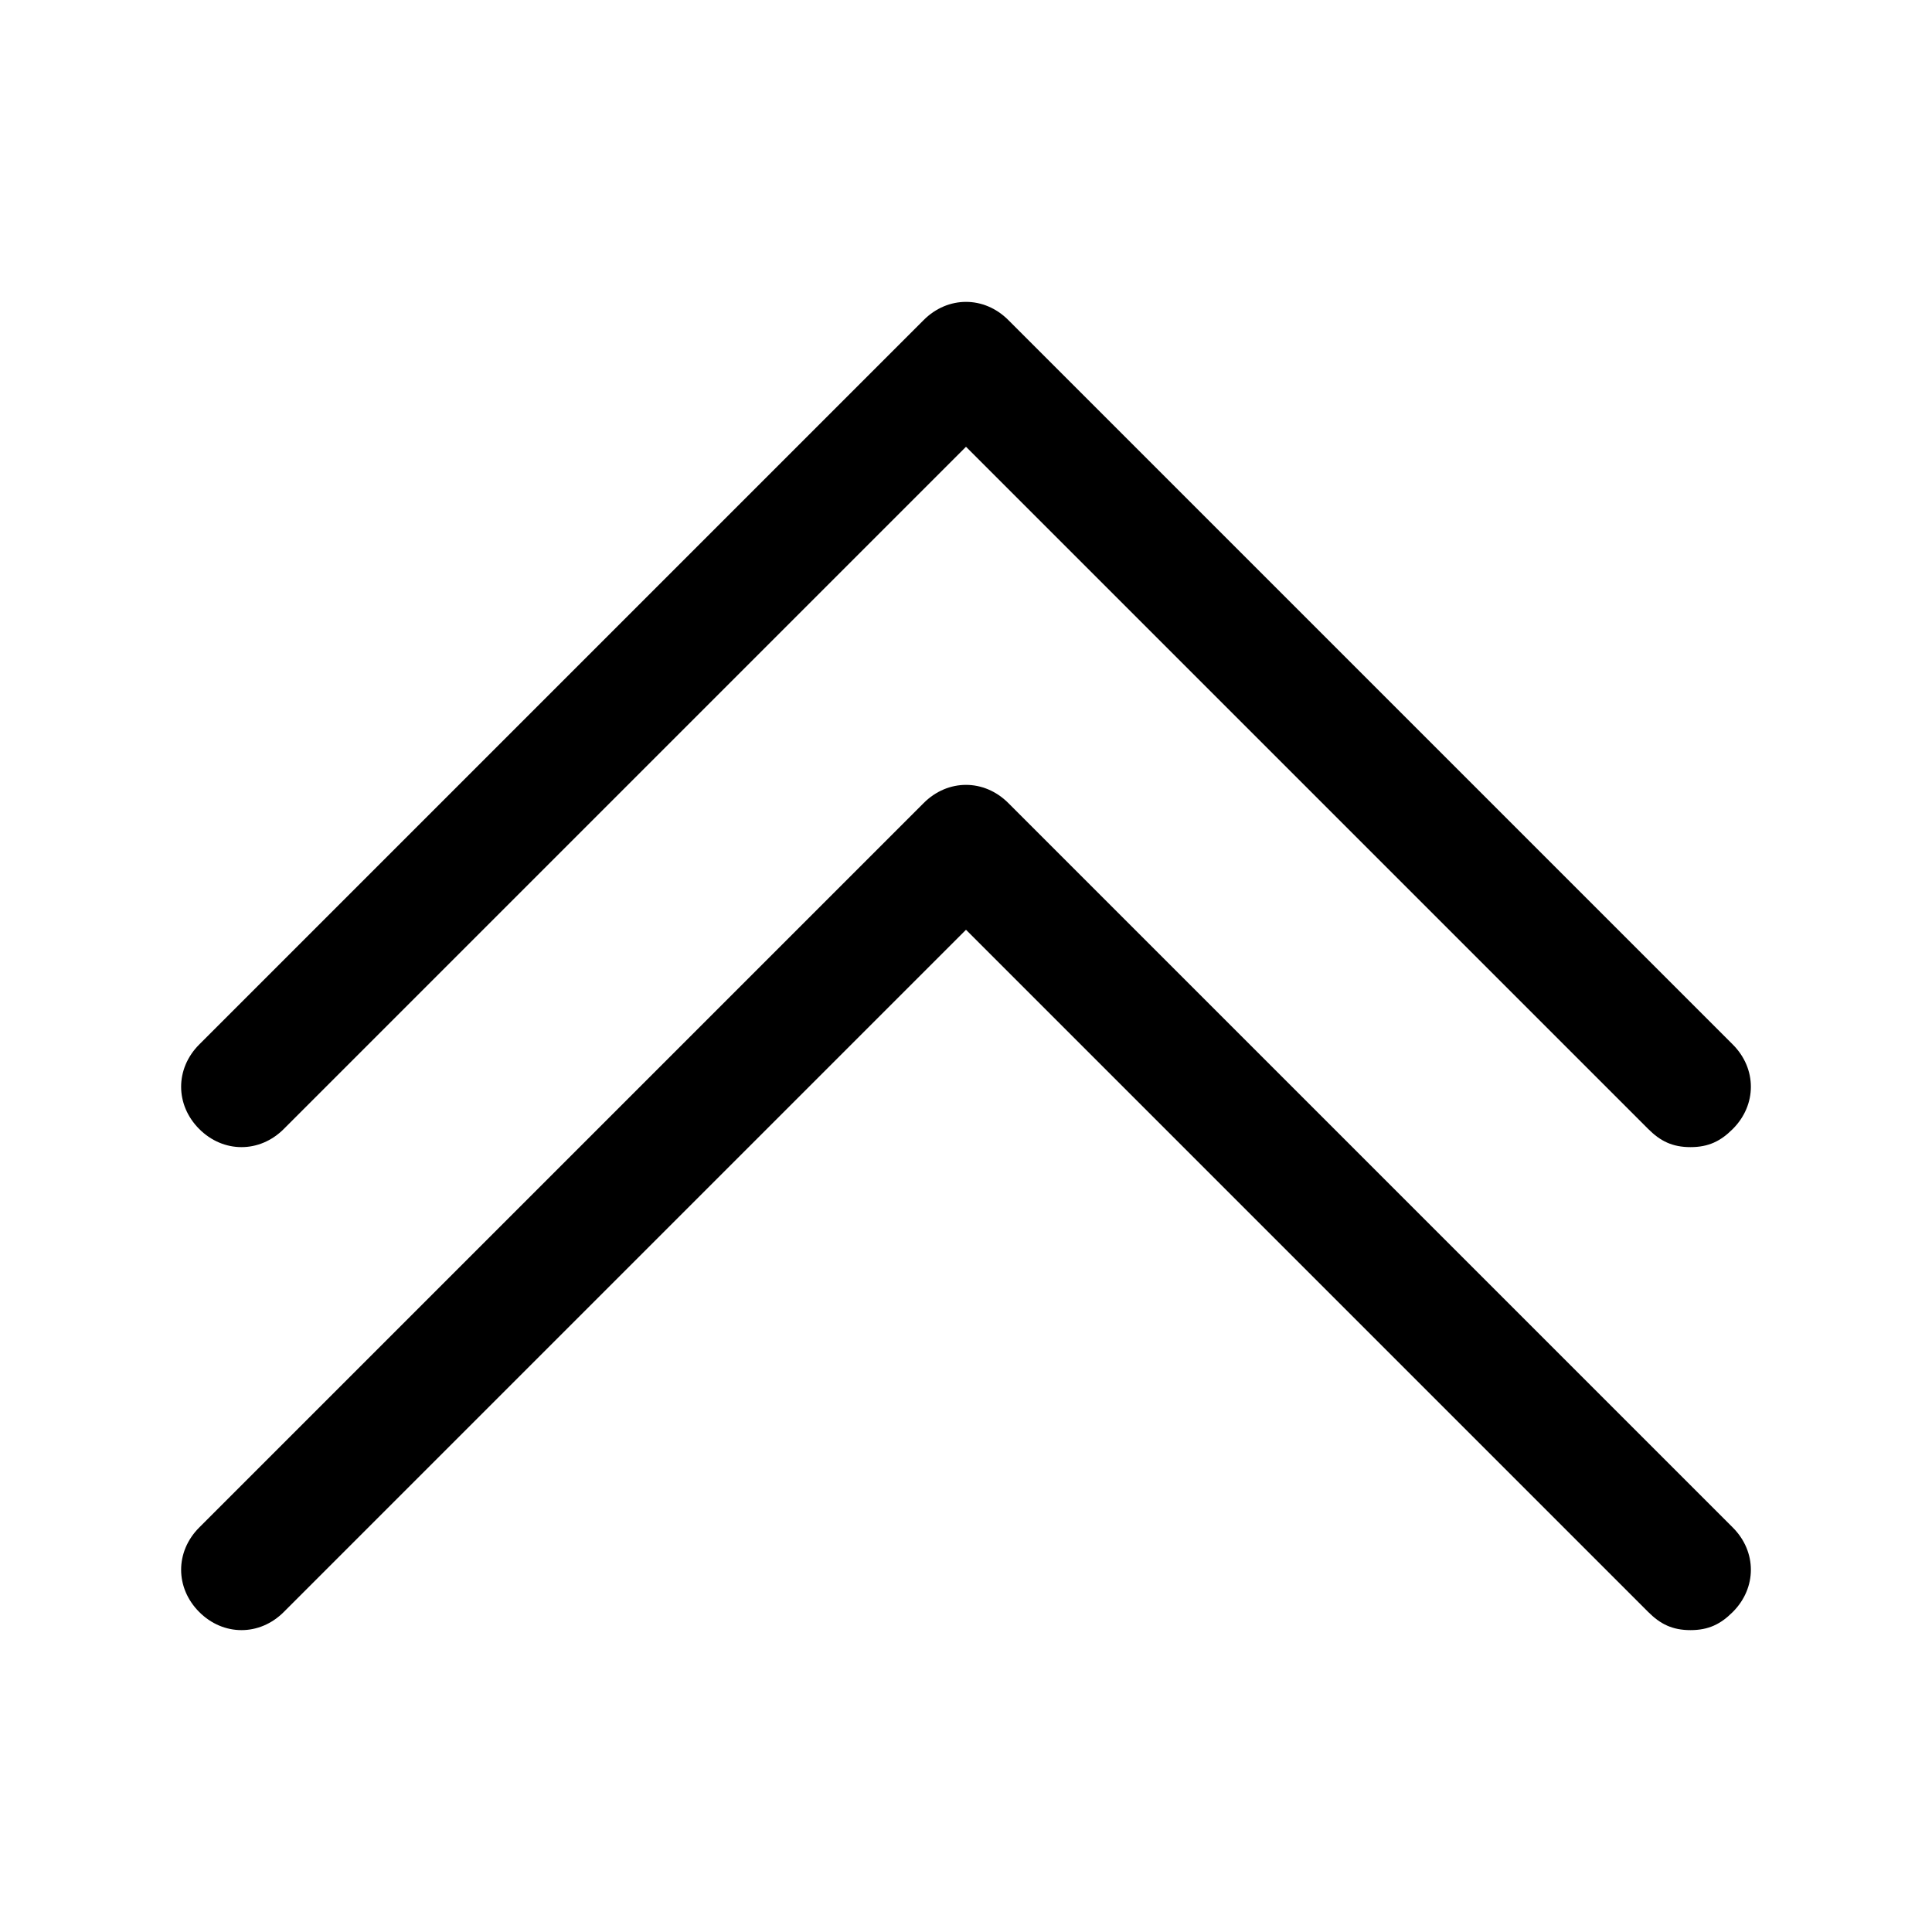
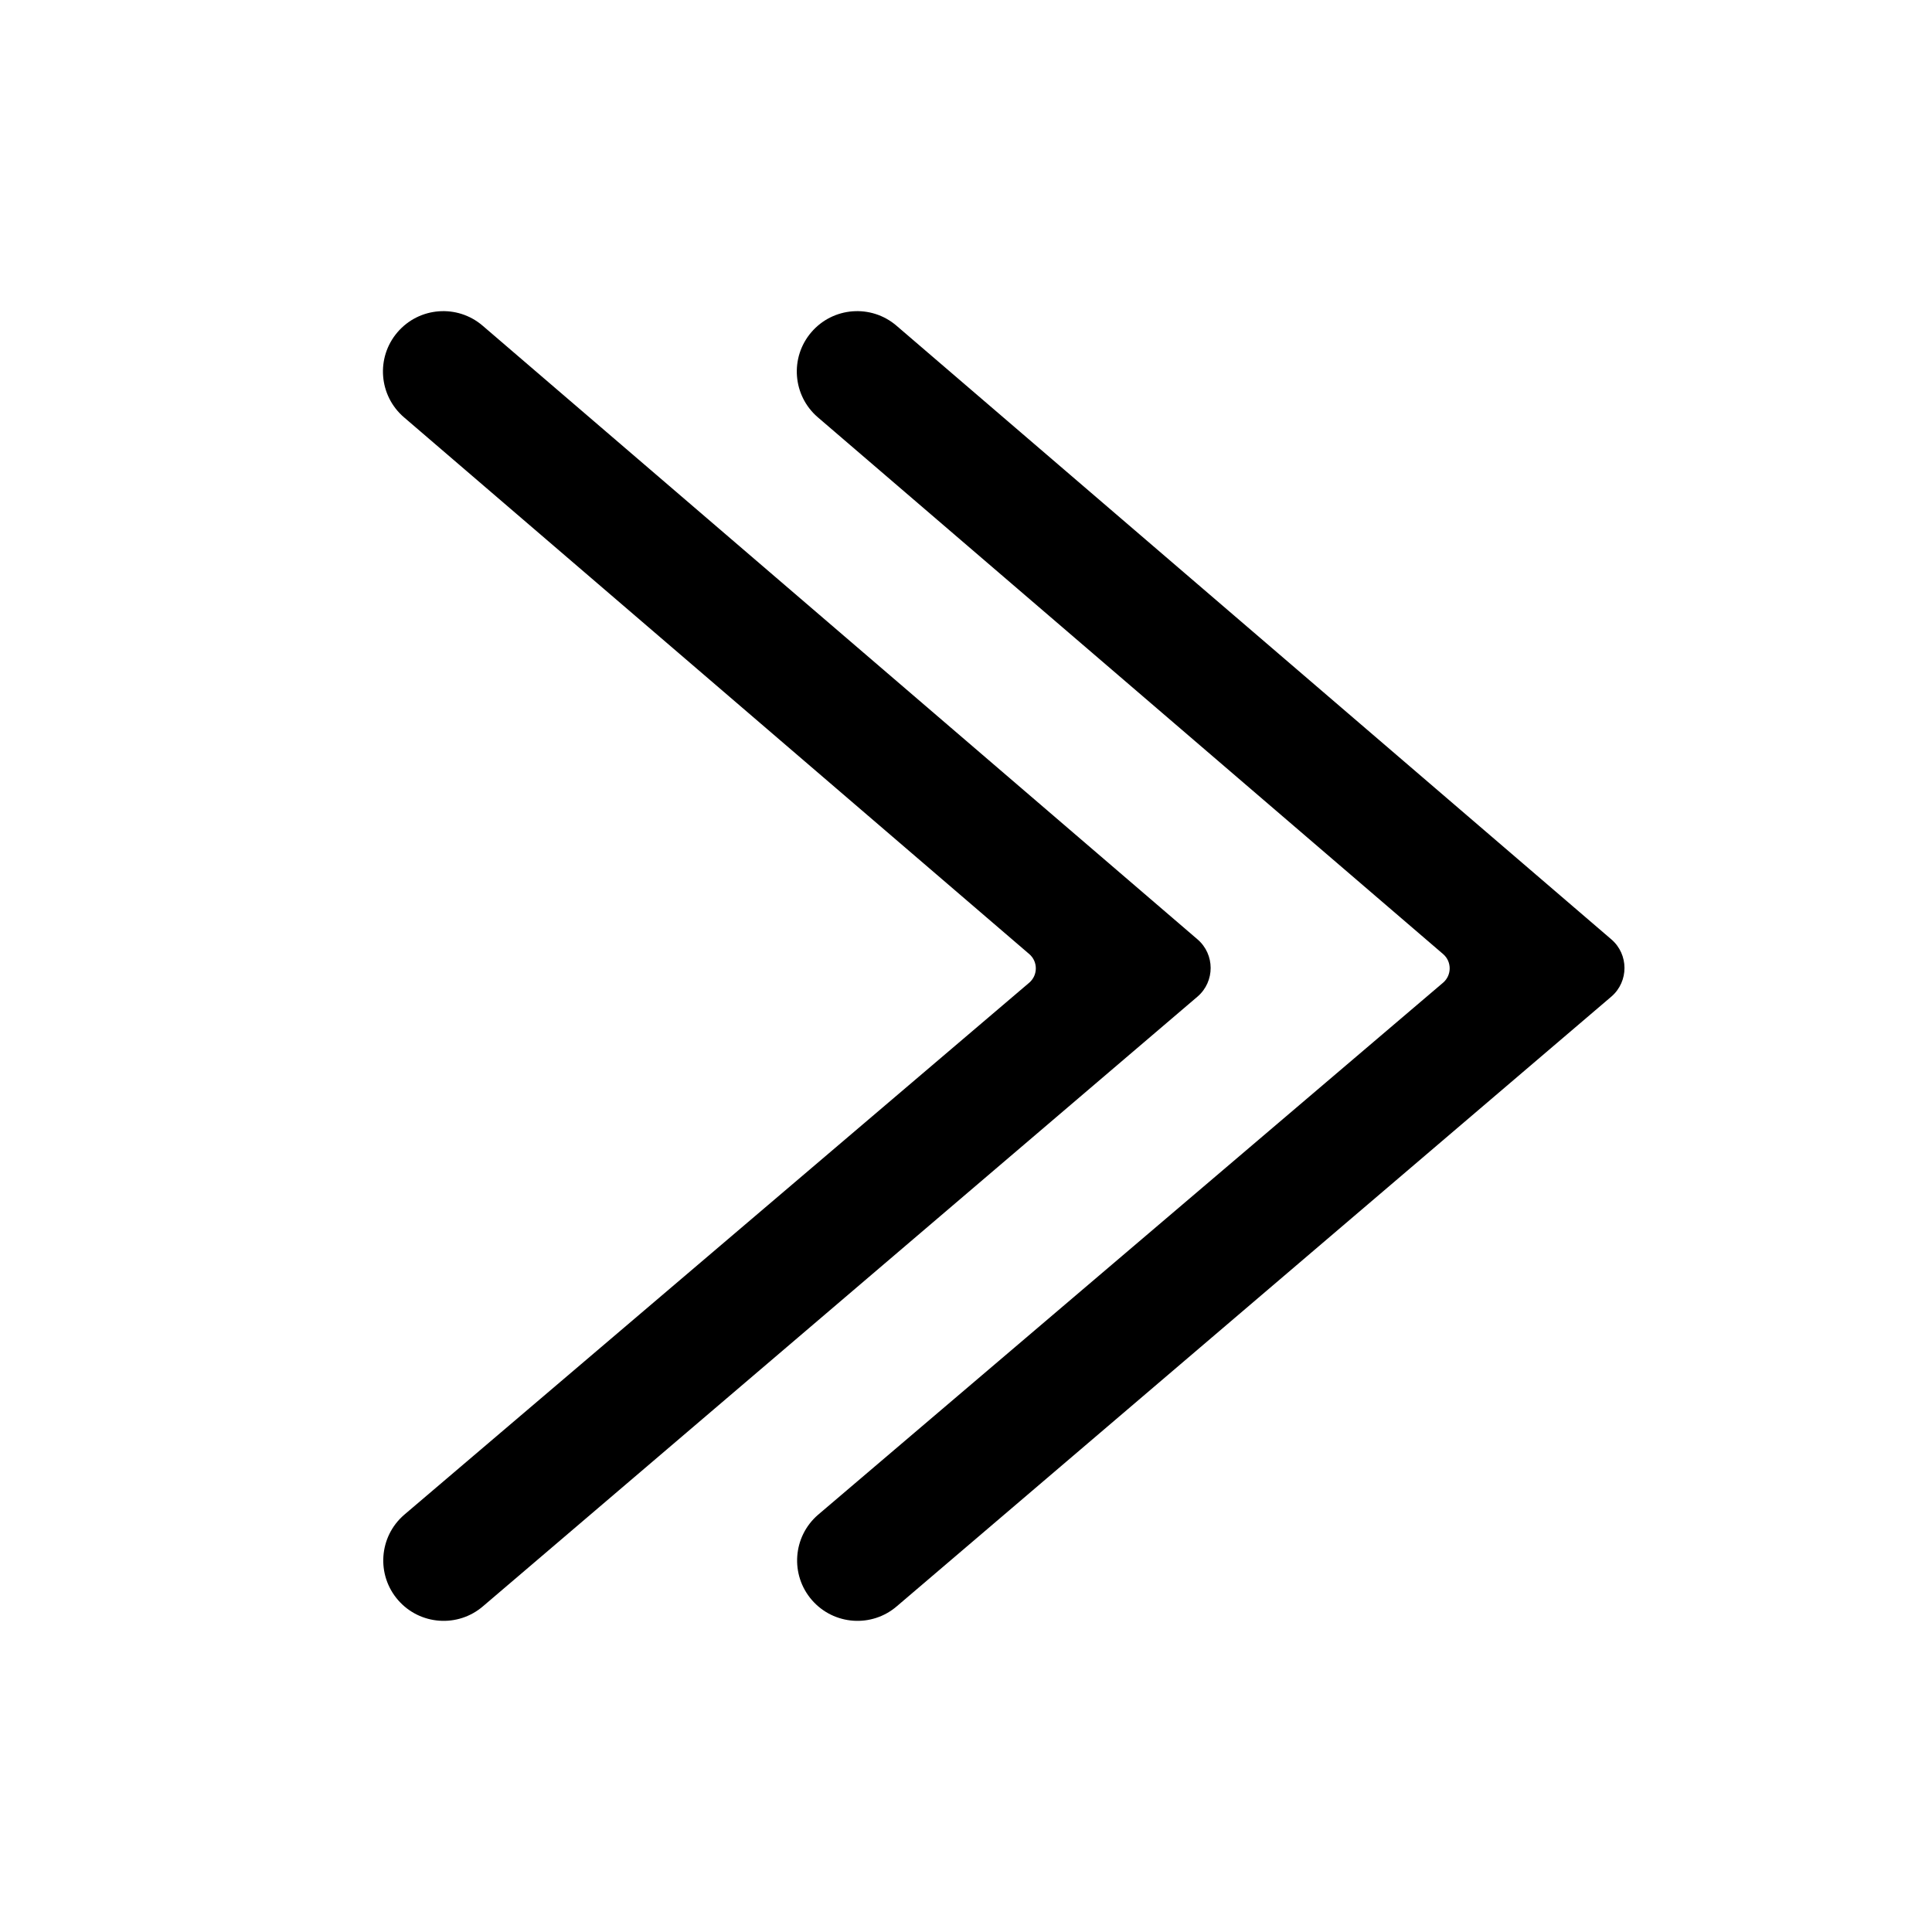
- <svg xmlns="http://www.w3.org/2000/svg" viewBox="0 0 1024 1024">
-   <path d="M896 864c-9.6 0-16-3.2-22.4-9.6L512 492.8 150.4 854.4c-12.8 12.8-32 12.8-44.8 0s-12.8-32 0-44.8l384-384c12.8-12.8 32-12.8 44.8 0l384 384c12.8 12.8 12.8 32 0 44.8-6.4 6.4-12.8 9.6-22.4 9.6z" fill="currentColor" />
-   <path d="M896 608c-9.6 0-16-3.2-22.4-9.6L512 236.8 150.4 598.4c-12.8 12.8-32 12.8-44.8 0s-12.8-32 0-44.8l384-384c12.8-12.8 32-12.8 44.8 0l384 384c12.8 12.8 12.8 32 0 44.8-6.4 6.4-12.8 9.6-22.4 9.6z" fill="currentColor" />
+ <svg xmlns="http://www.w3.org/2000/svg" t="1782563152921" class="icon" viewBox="0 0 1024 1024" version="1.1" p-id="1682" width="200" height="200">
+   <path d="M210.96 848.05c-11.58-13.35-10.14-33.56 3.22-45.14l331.38-282.1c4.61-4 4.6-11.17-0.04-15.14L214.13 221.19c-13.41-11.51-14.95-31.71-3.44-45.12 11.51-13.41 31.71-14.95 45.12-3.44L634.7 497.88c9.27 7.96 9.3 22.29 0.07 30.29L256.1 851.27c-13.35 11.57-33.56 10.13-45.14-3.22z" p-id="1683" />
+   <path d="M430.31 848.05c-11.58-13.35-10.14-33.56 3.22-45.14l331.38-282.1c4.61-4 4.6-11.17-0.04-15.14L433.48 221.19c-13.41-11.51-14.95-31.71-3.44-45.12 11.51-13.41 31.71-14.95 45.12-3.44l378.88 325.25c9.27 7.96 9.3 22.29 0.07 30.29l-378.68 323.1c-13.33 11.57-33.54 10.13-45.12-3.22z" p-id="1684" />
</svg>
